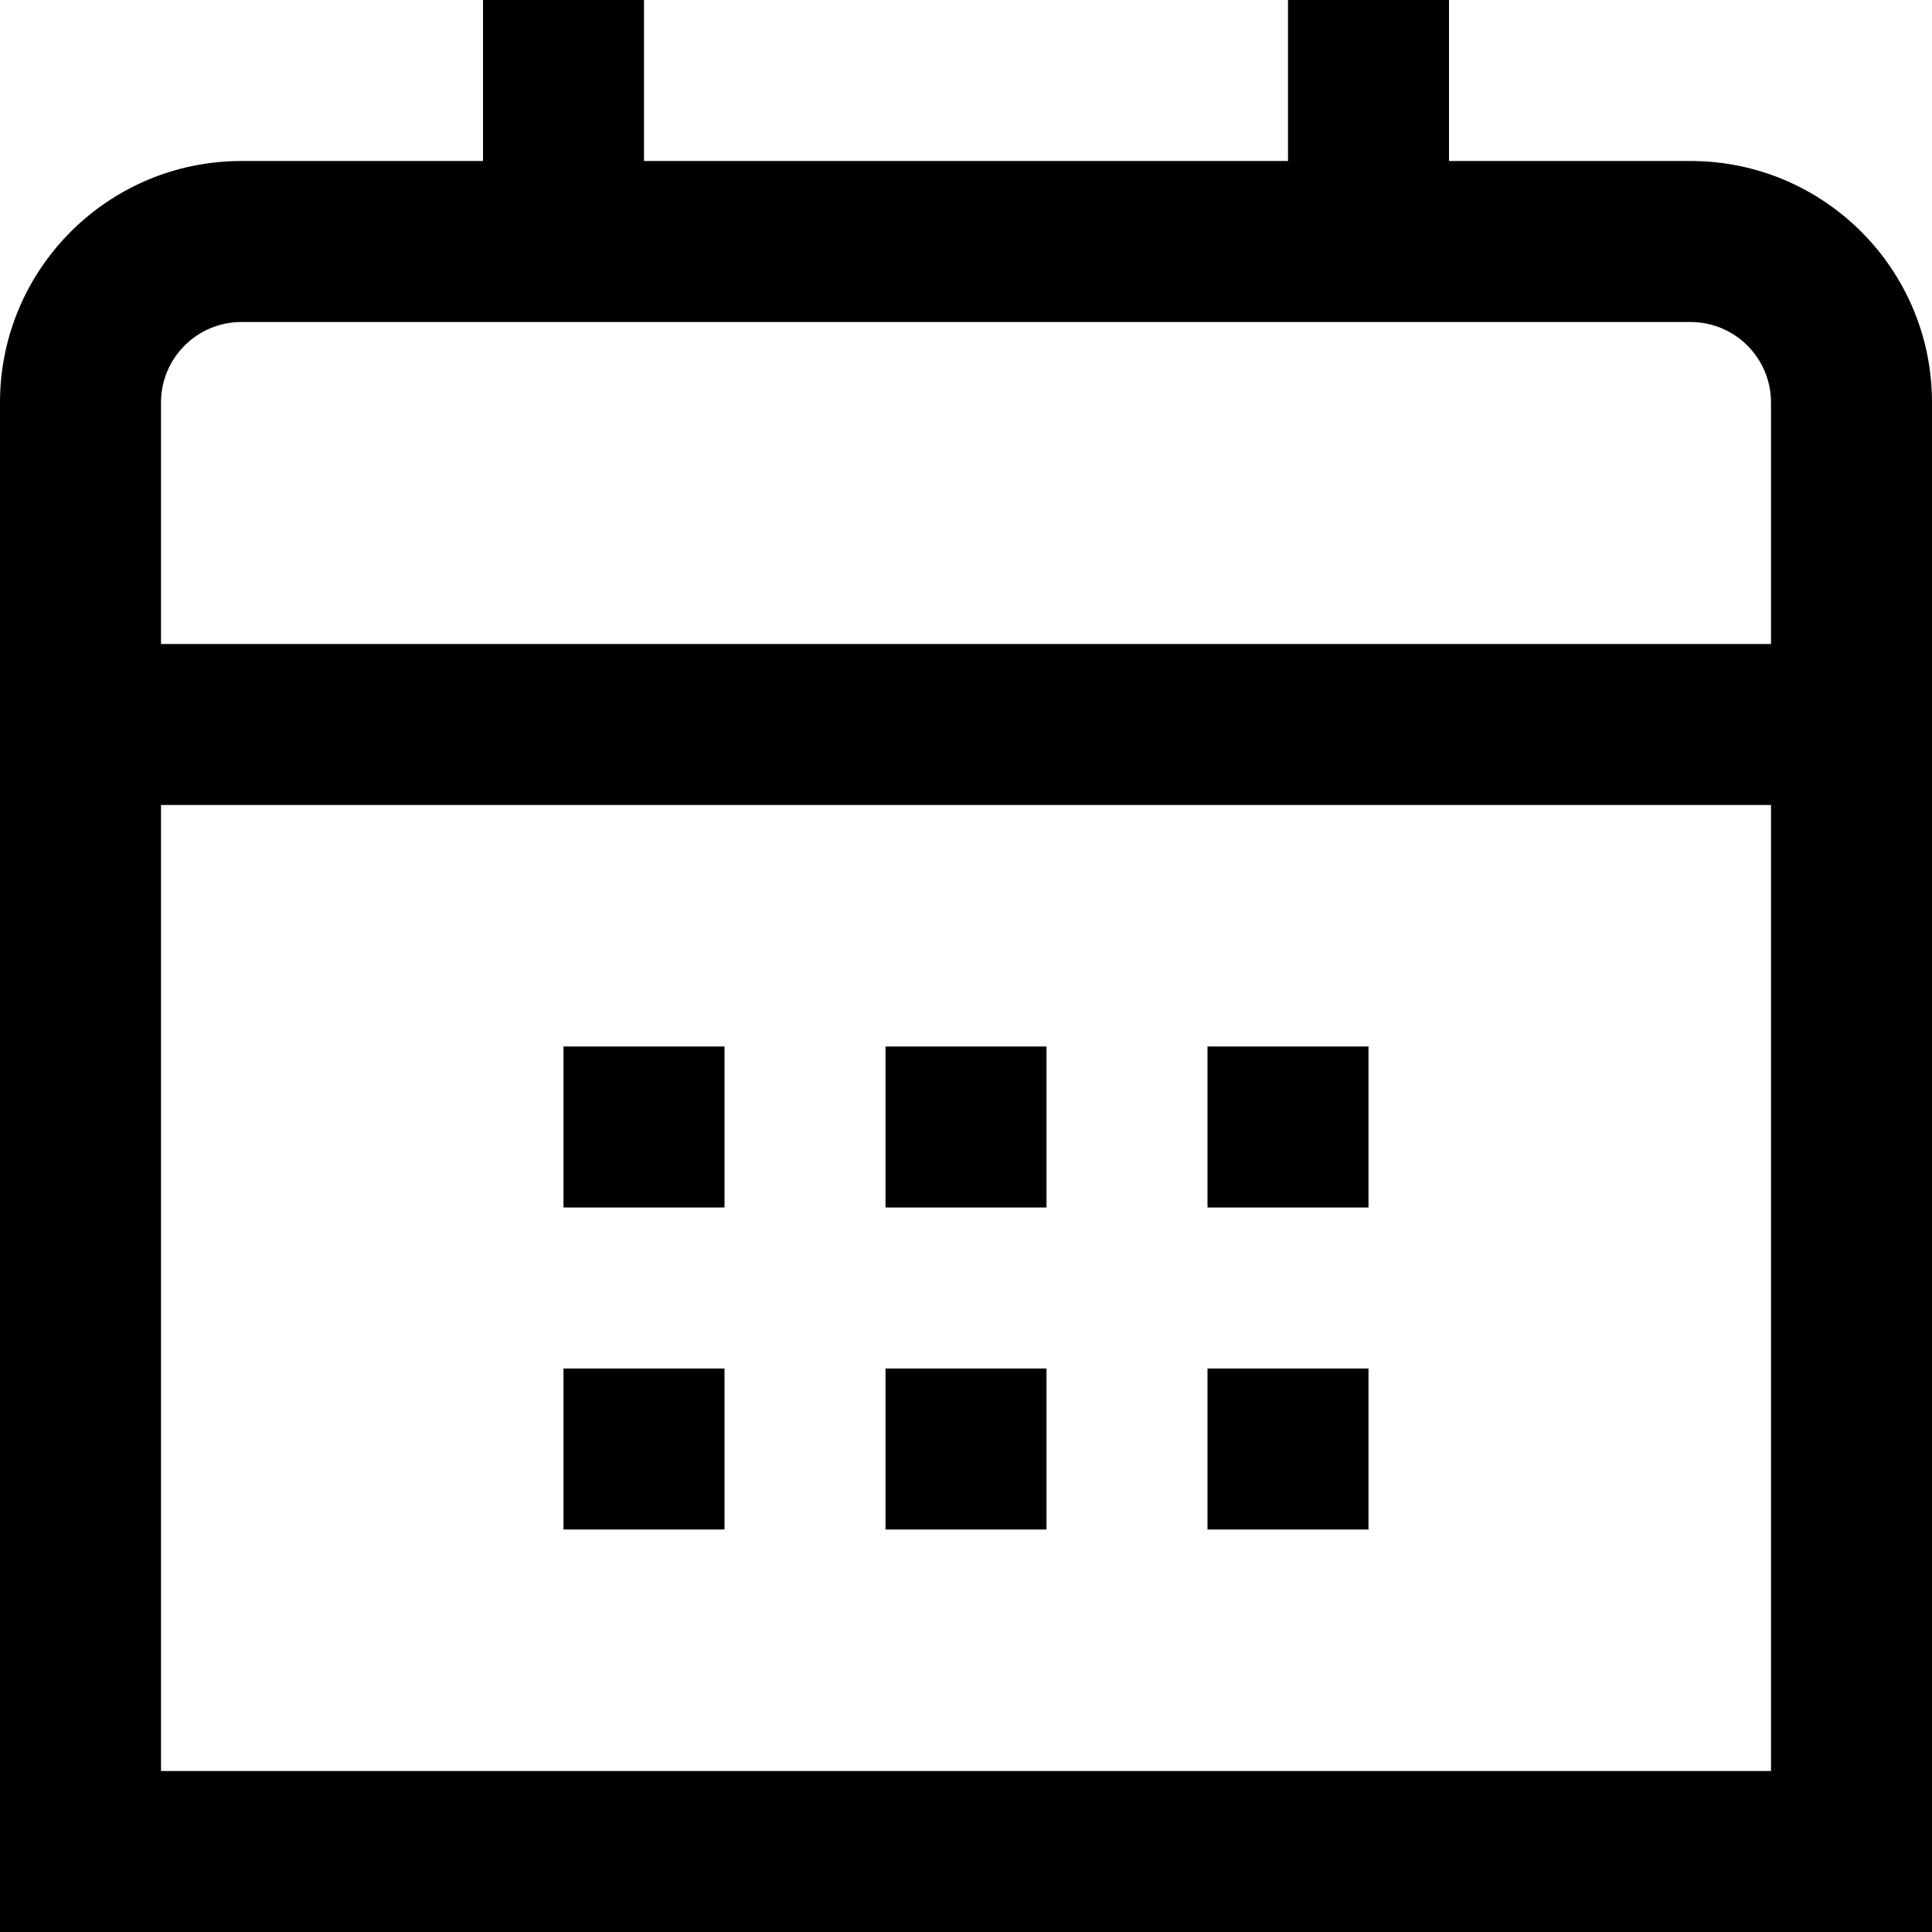
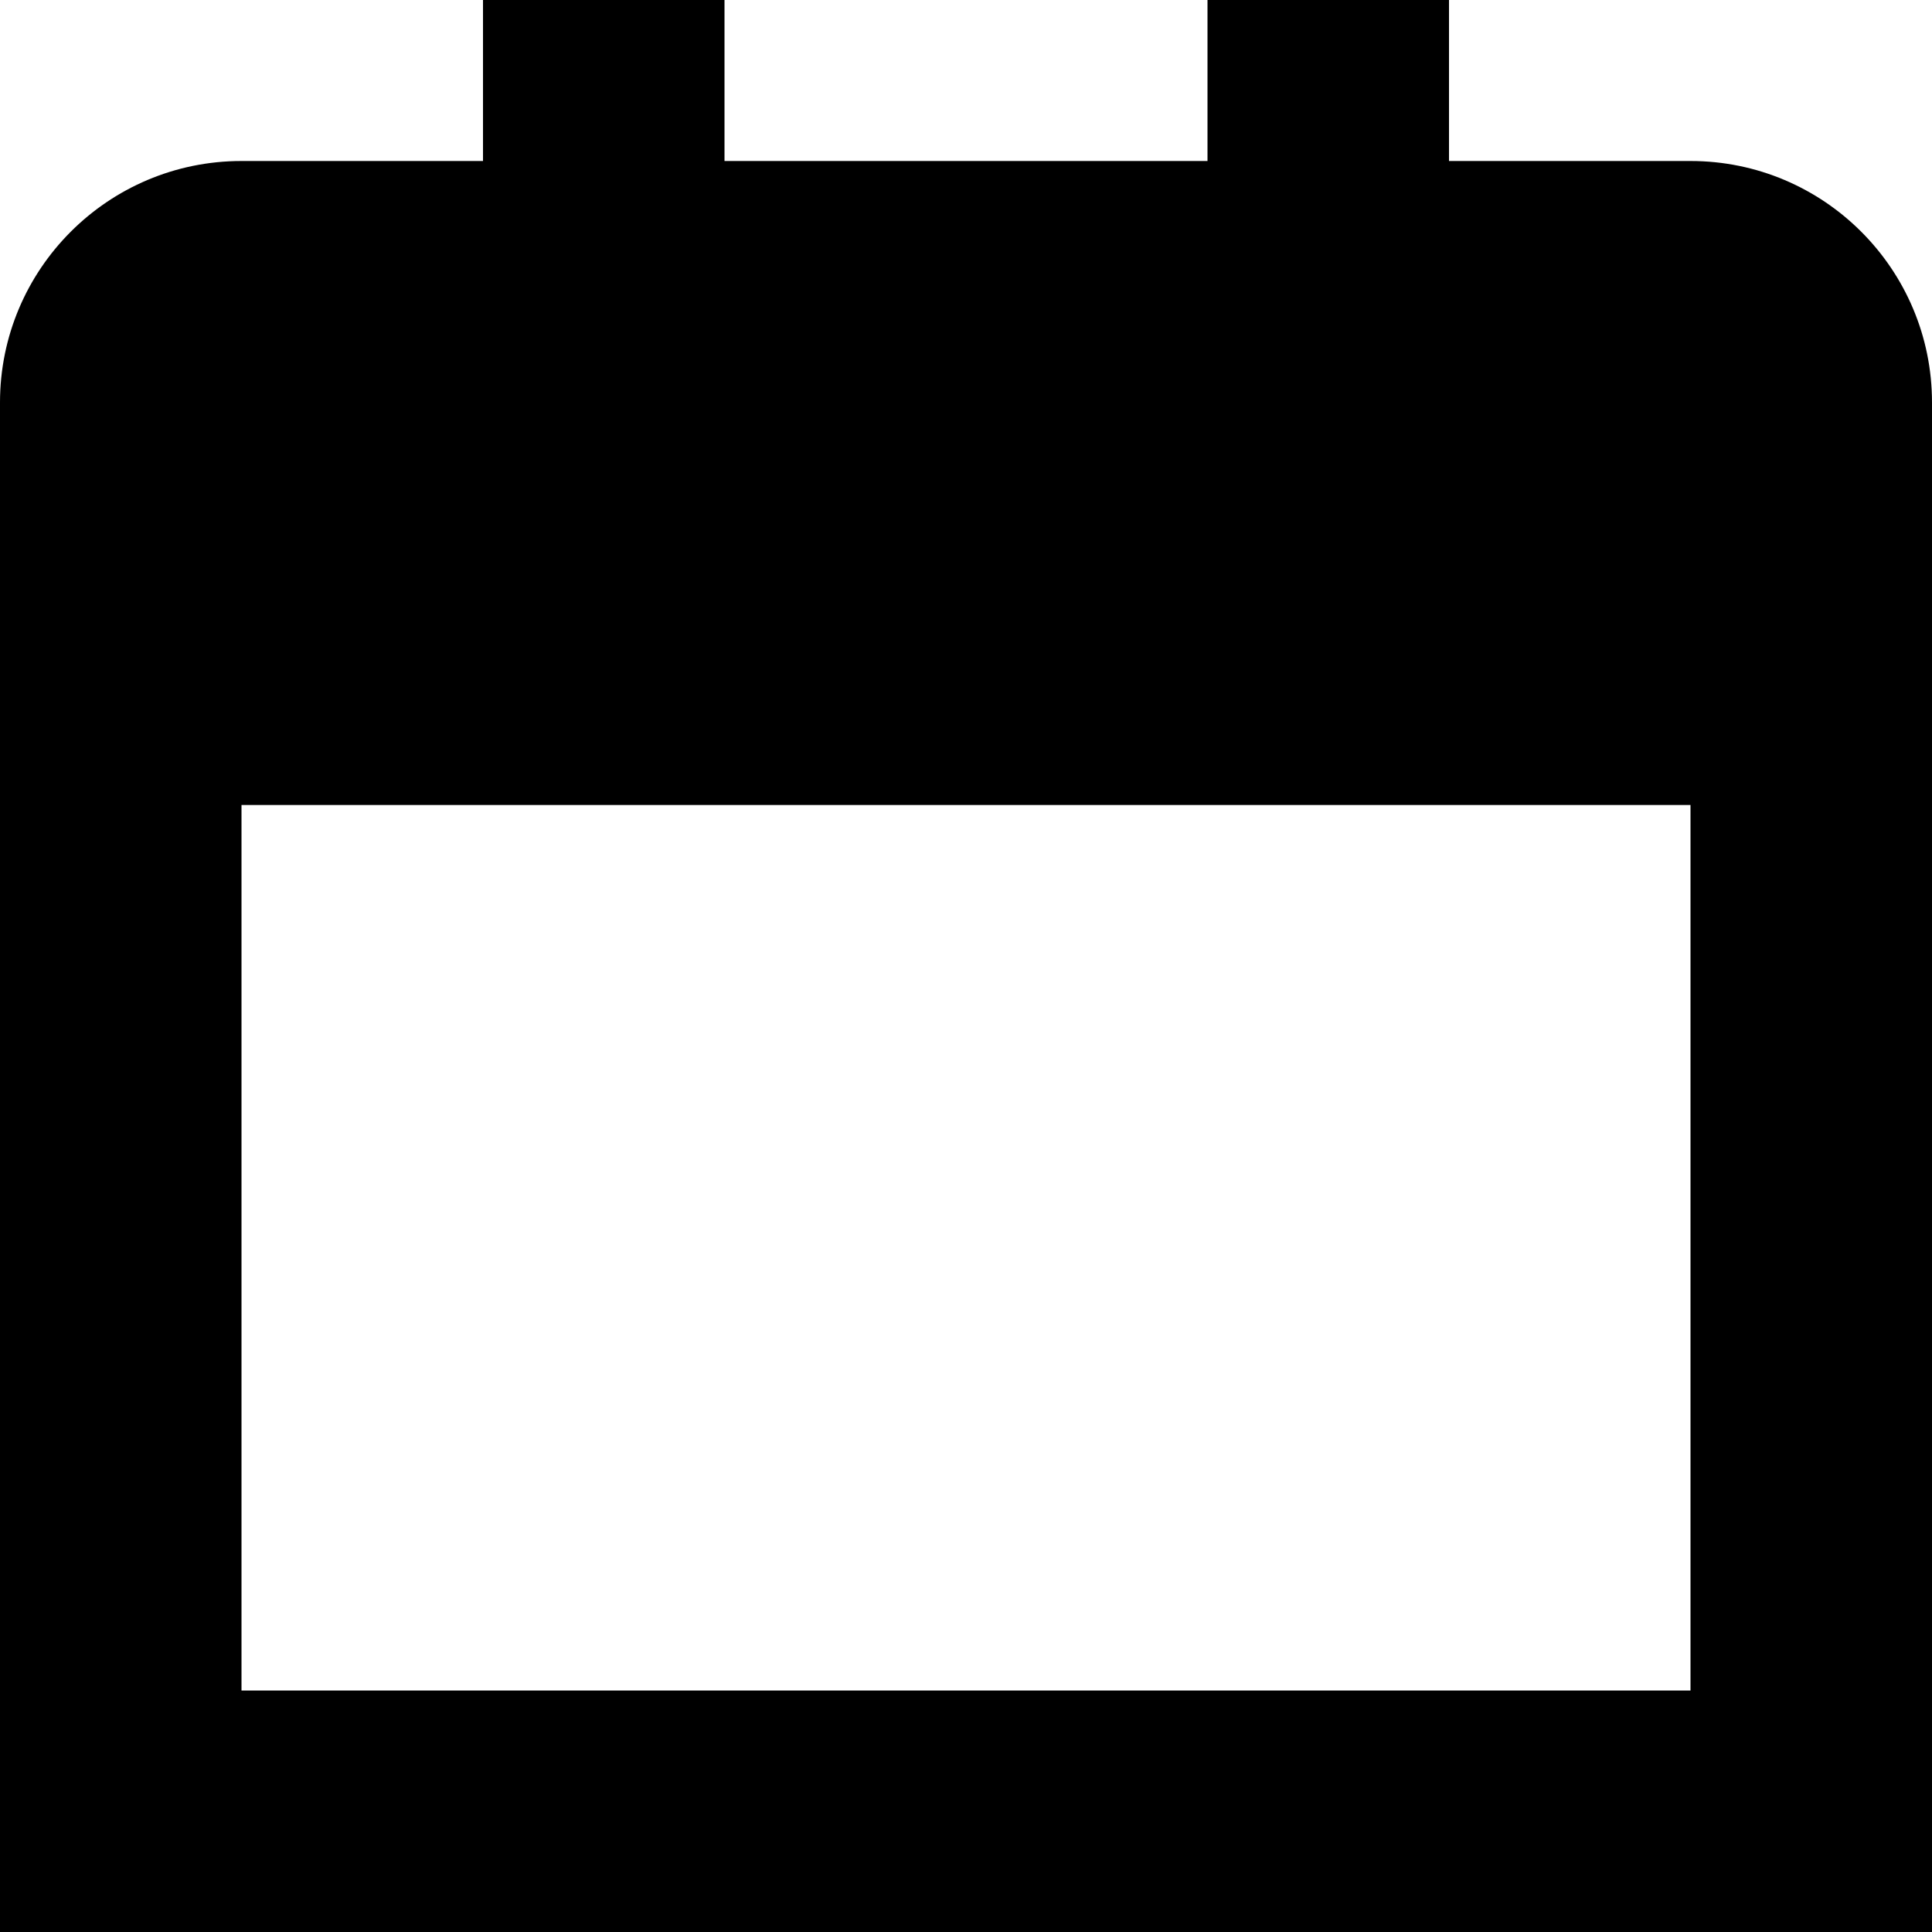
- <svg xmlns="http://www.w3.org/2000/svg" viewBox="0 0 24 24" width="512" height="512">
-   <g id="_01_align_center" data-name="01 align center">
-     <path d="M21,2H18V0H16V2H8V0H6V2H3A3,3,0,0,0,0,5V24H24V5A3,3,0,0,0,21,2ZM2,5A1,1,0,0,1,3,4H21a1,1,0,0,1,1,1V8H2ZM2,22V10H22V22Z" />
-     <rect x="15" y="13" width="2" height="2" />
-     <rect x="11" y="13" width="2" height="2" />
-     <rect x="7" y="13" width="2" height="2" />
-     <rect x="15" y="17" width="2" height="2" />
-     <rect x="11" y="17" width="2" height="2" />
-     <rect x="7" y="17" width="2" height="2" />
-   </g>
+ <svg xmlns="http://www.w3.org/2000/svg" id="Isolation_Mode" data-name="Isolation Mode" viewBox="0 0 24 24" width="512" height="512">
+   <path d="M21,2H18V0H15V2H9V0H6V2H3A3,3,0,0,0,0,5V24H24V5A3,3,0,0,0,21,2ZM3,21V10H21V21Z" />
</svg>
